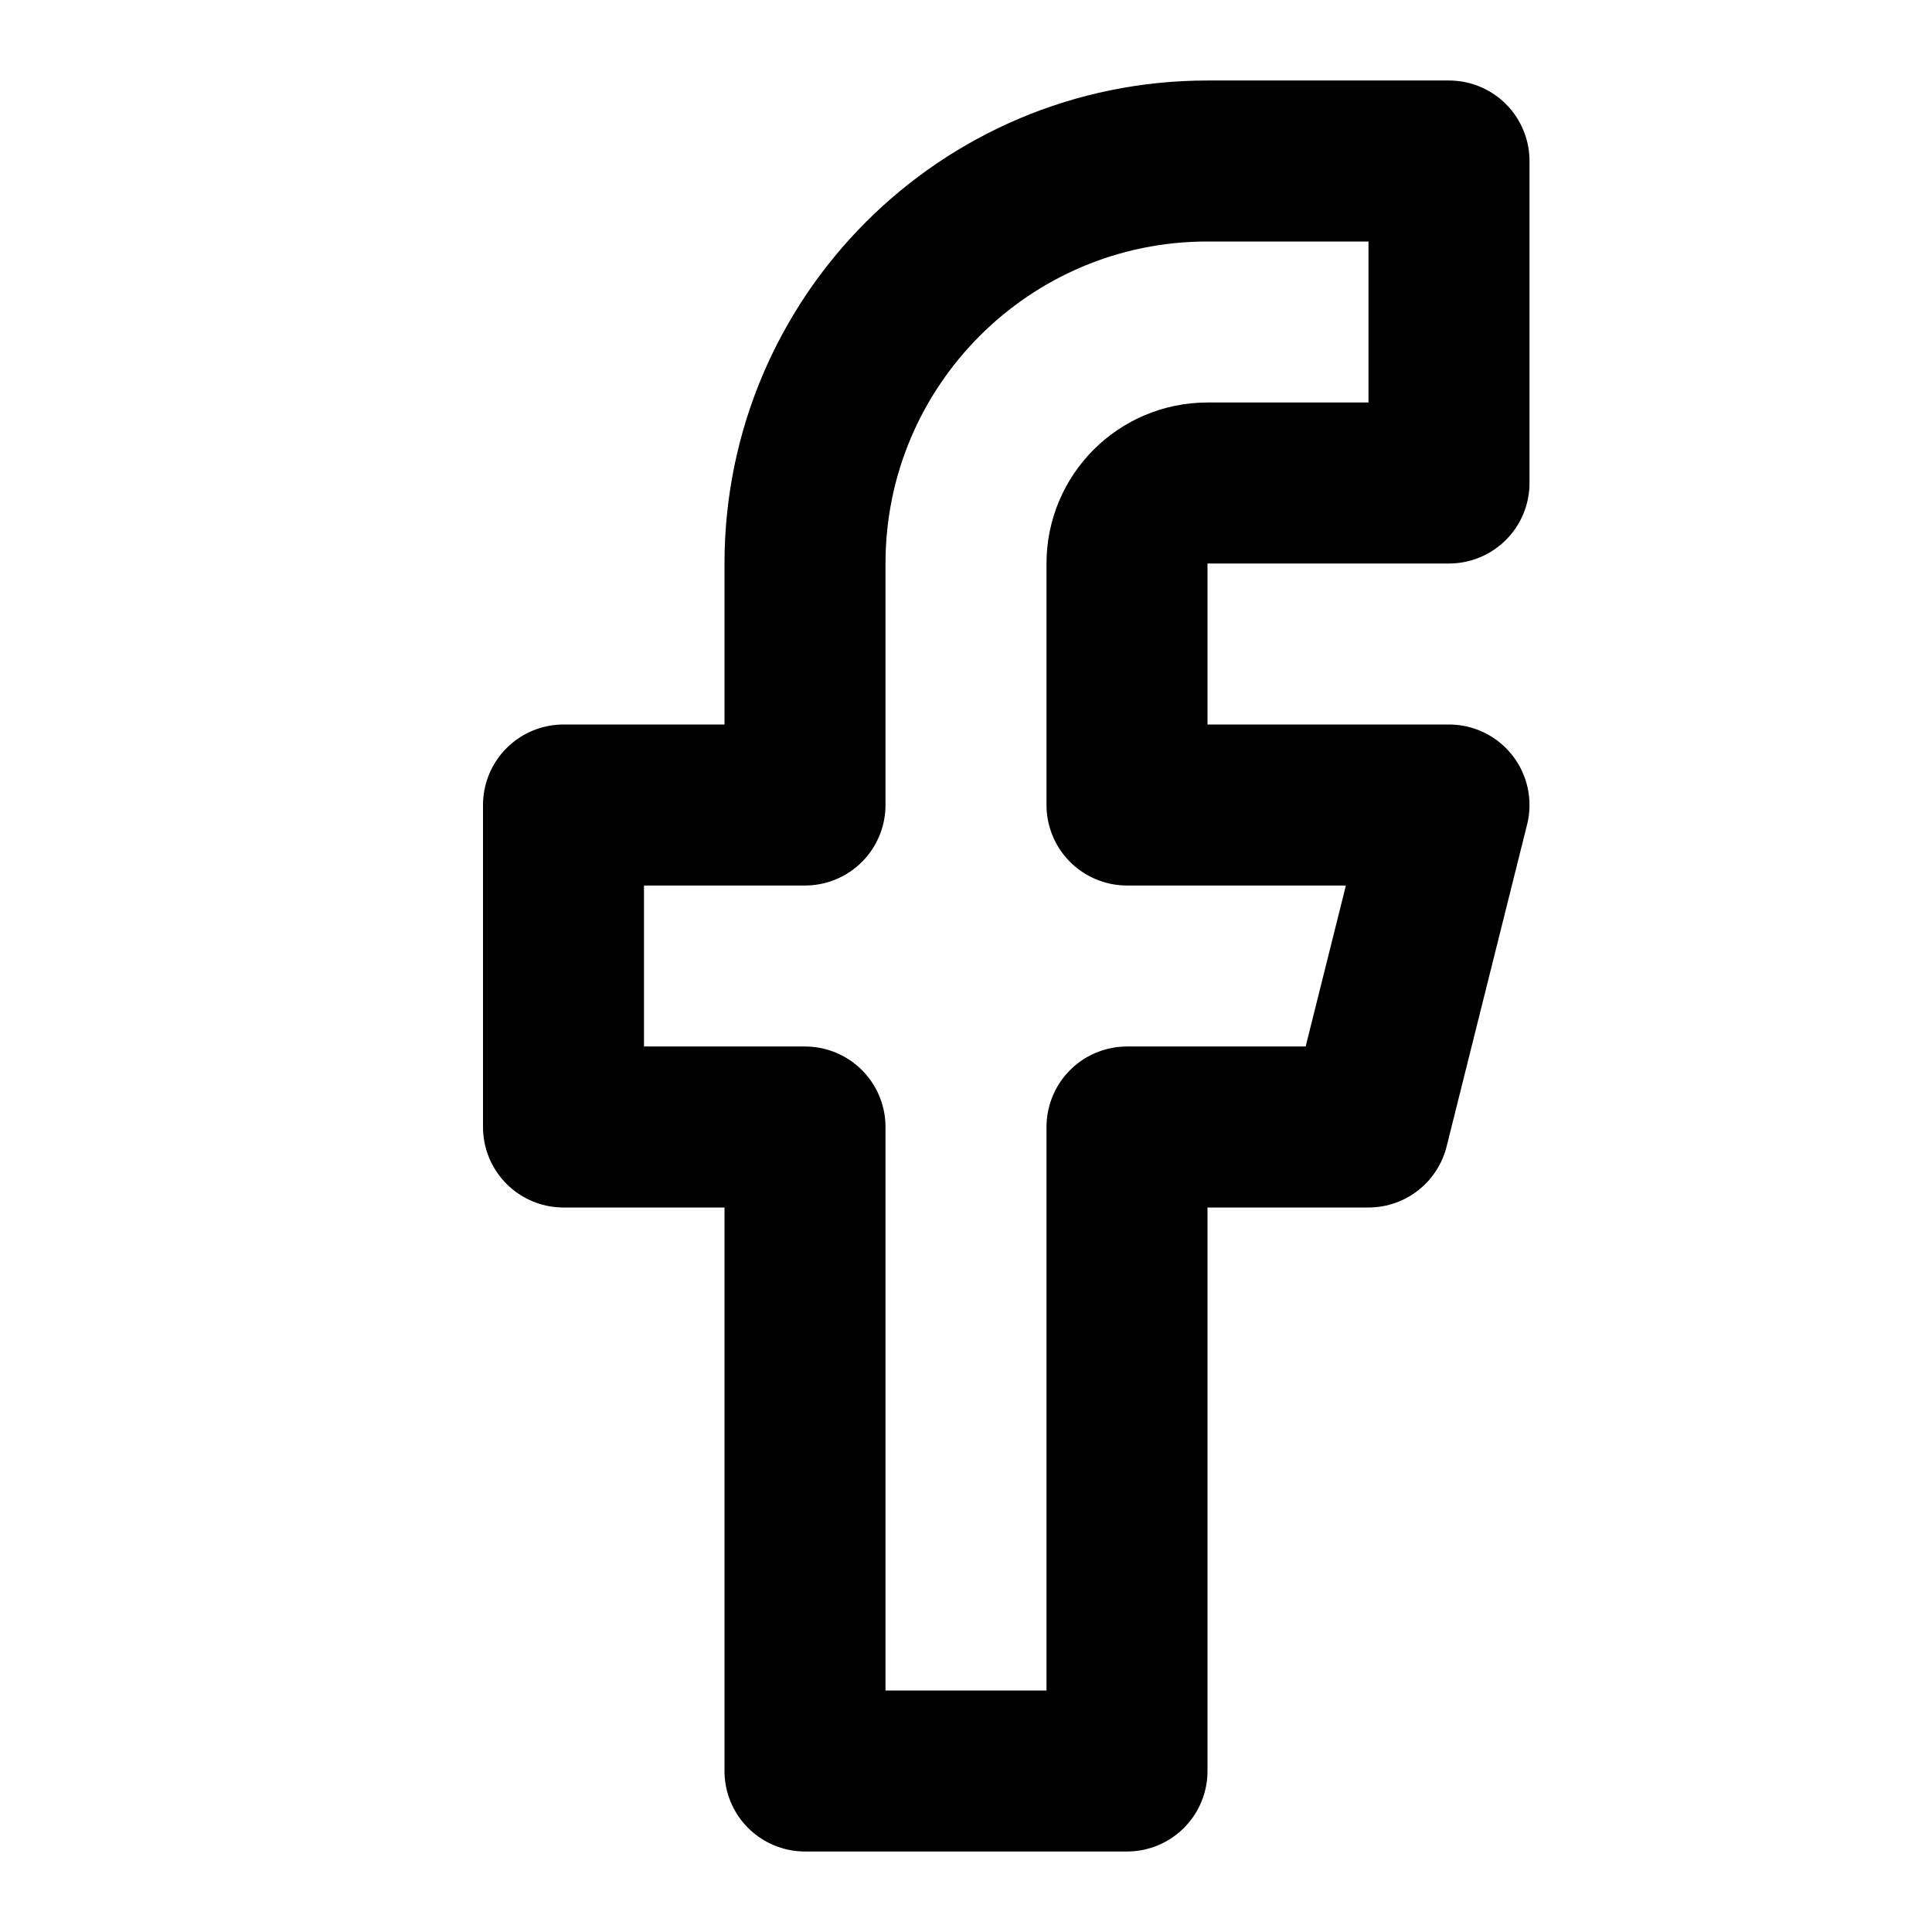
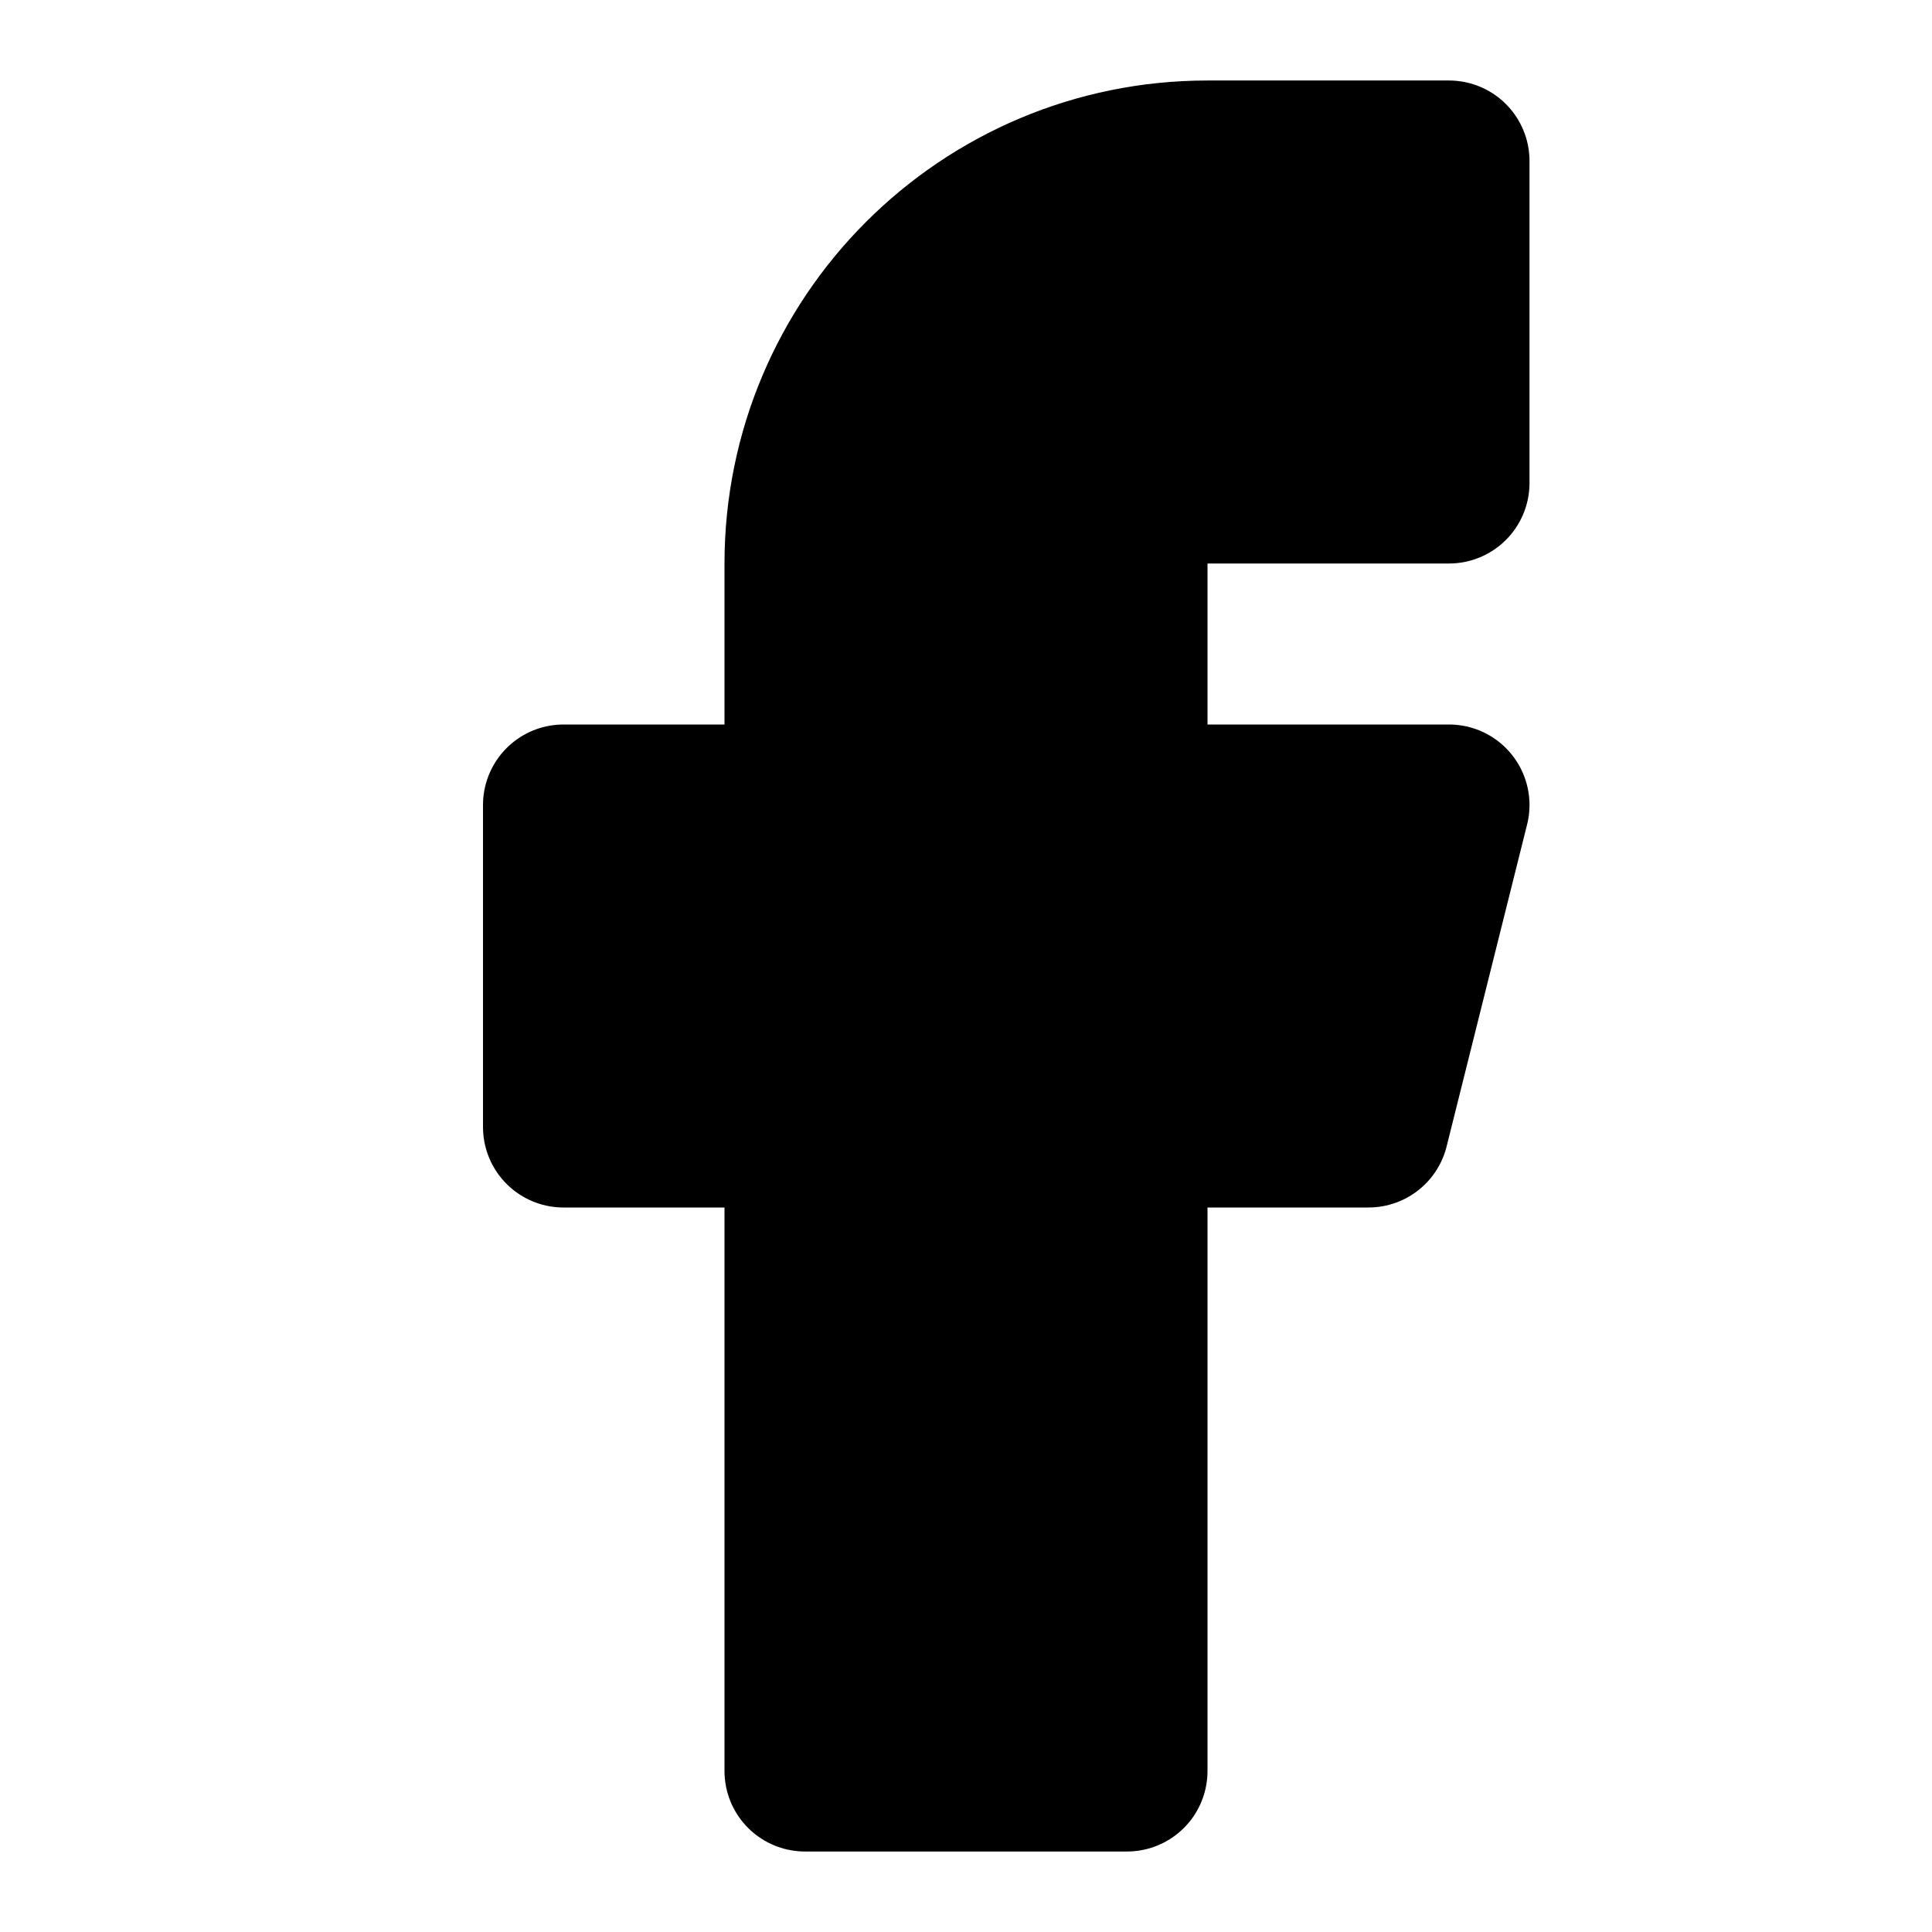
- <svg xmlns="http://www.w3.org/2000/svg" width="24" height="24" viewBox="0 0 24 24" fill="none" stroke="black" stroke-width="2" stroke-linecap="round" stroke-linejoin="round" class="feather feather-facebook">
+ <svg xmlns="http://www.w3.org/2000/svg" width="24" height="24" viewBox="0 0 24 24" fill="black" stroke="black" stroke-width="2" stroke-linecap="round" stroke-linejoin="round" class="feather feather-facebook">
  <path d="M18 2h-3a5 5 0 0 0-5 5v3H7v4h3v8h4v-8h3l1-4h-4V7a1 1 0 0 1 1-1h3z" />
</svg>
